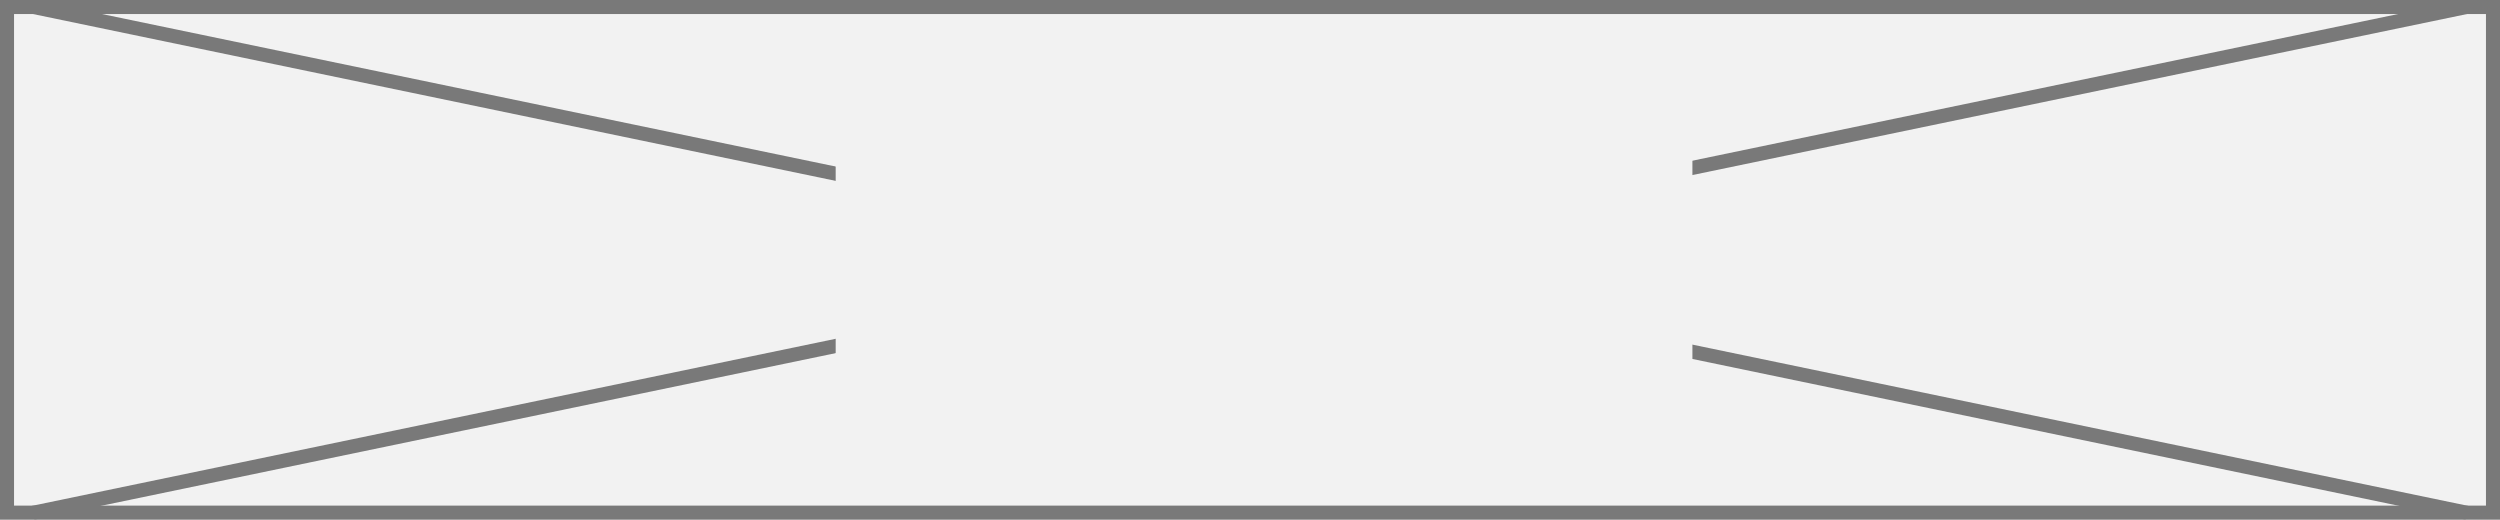
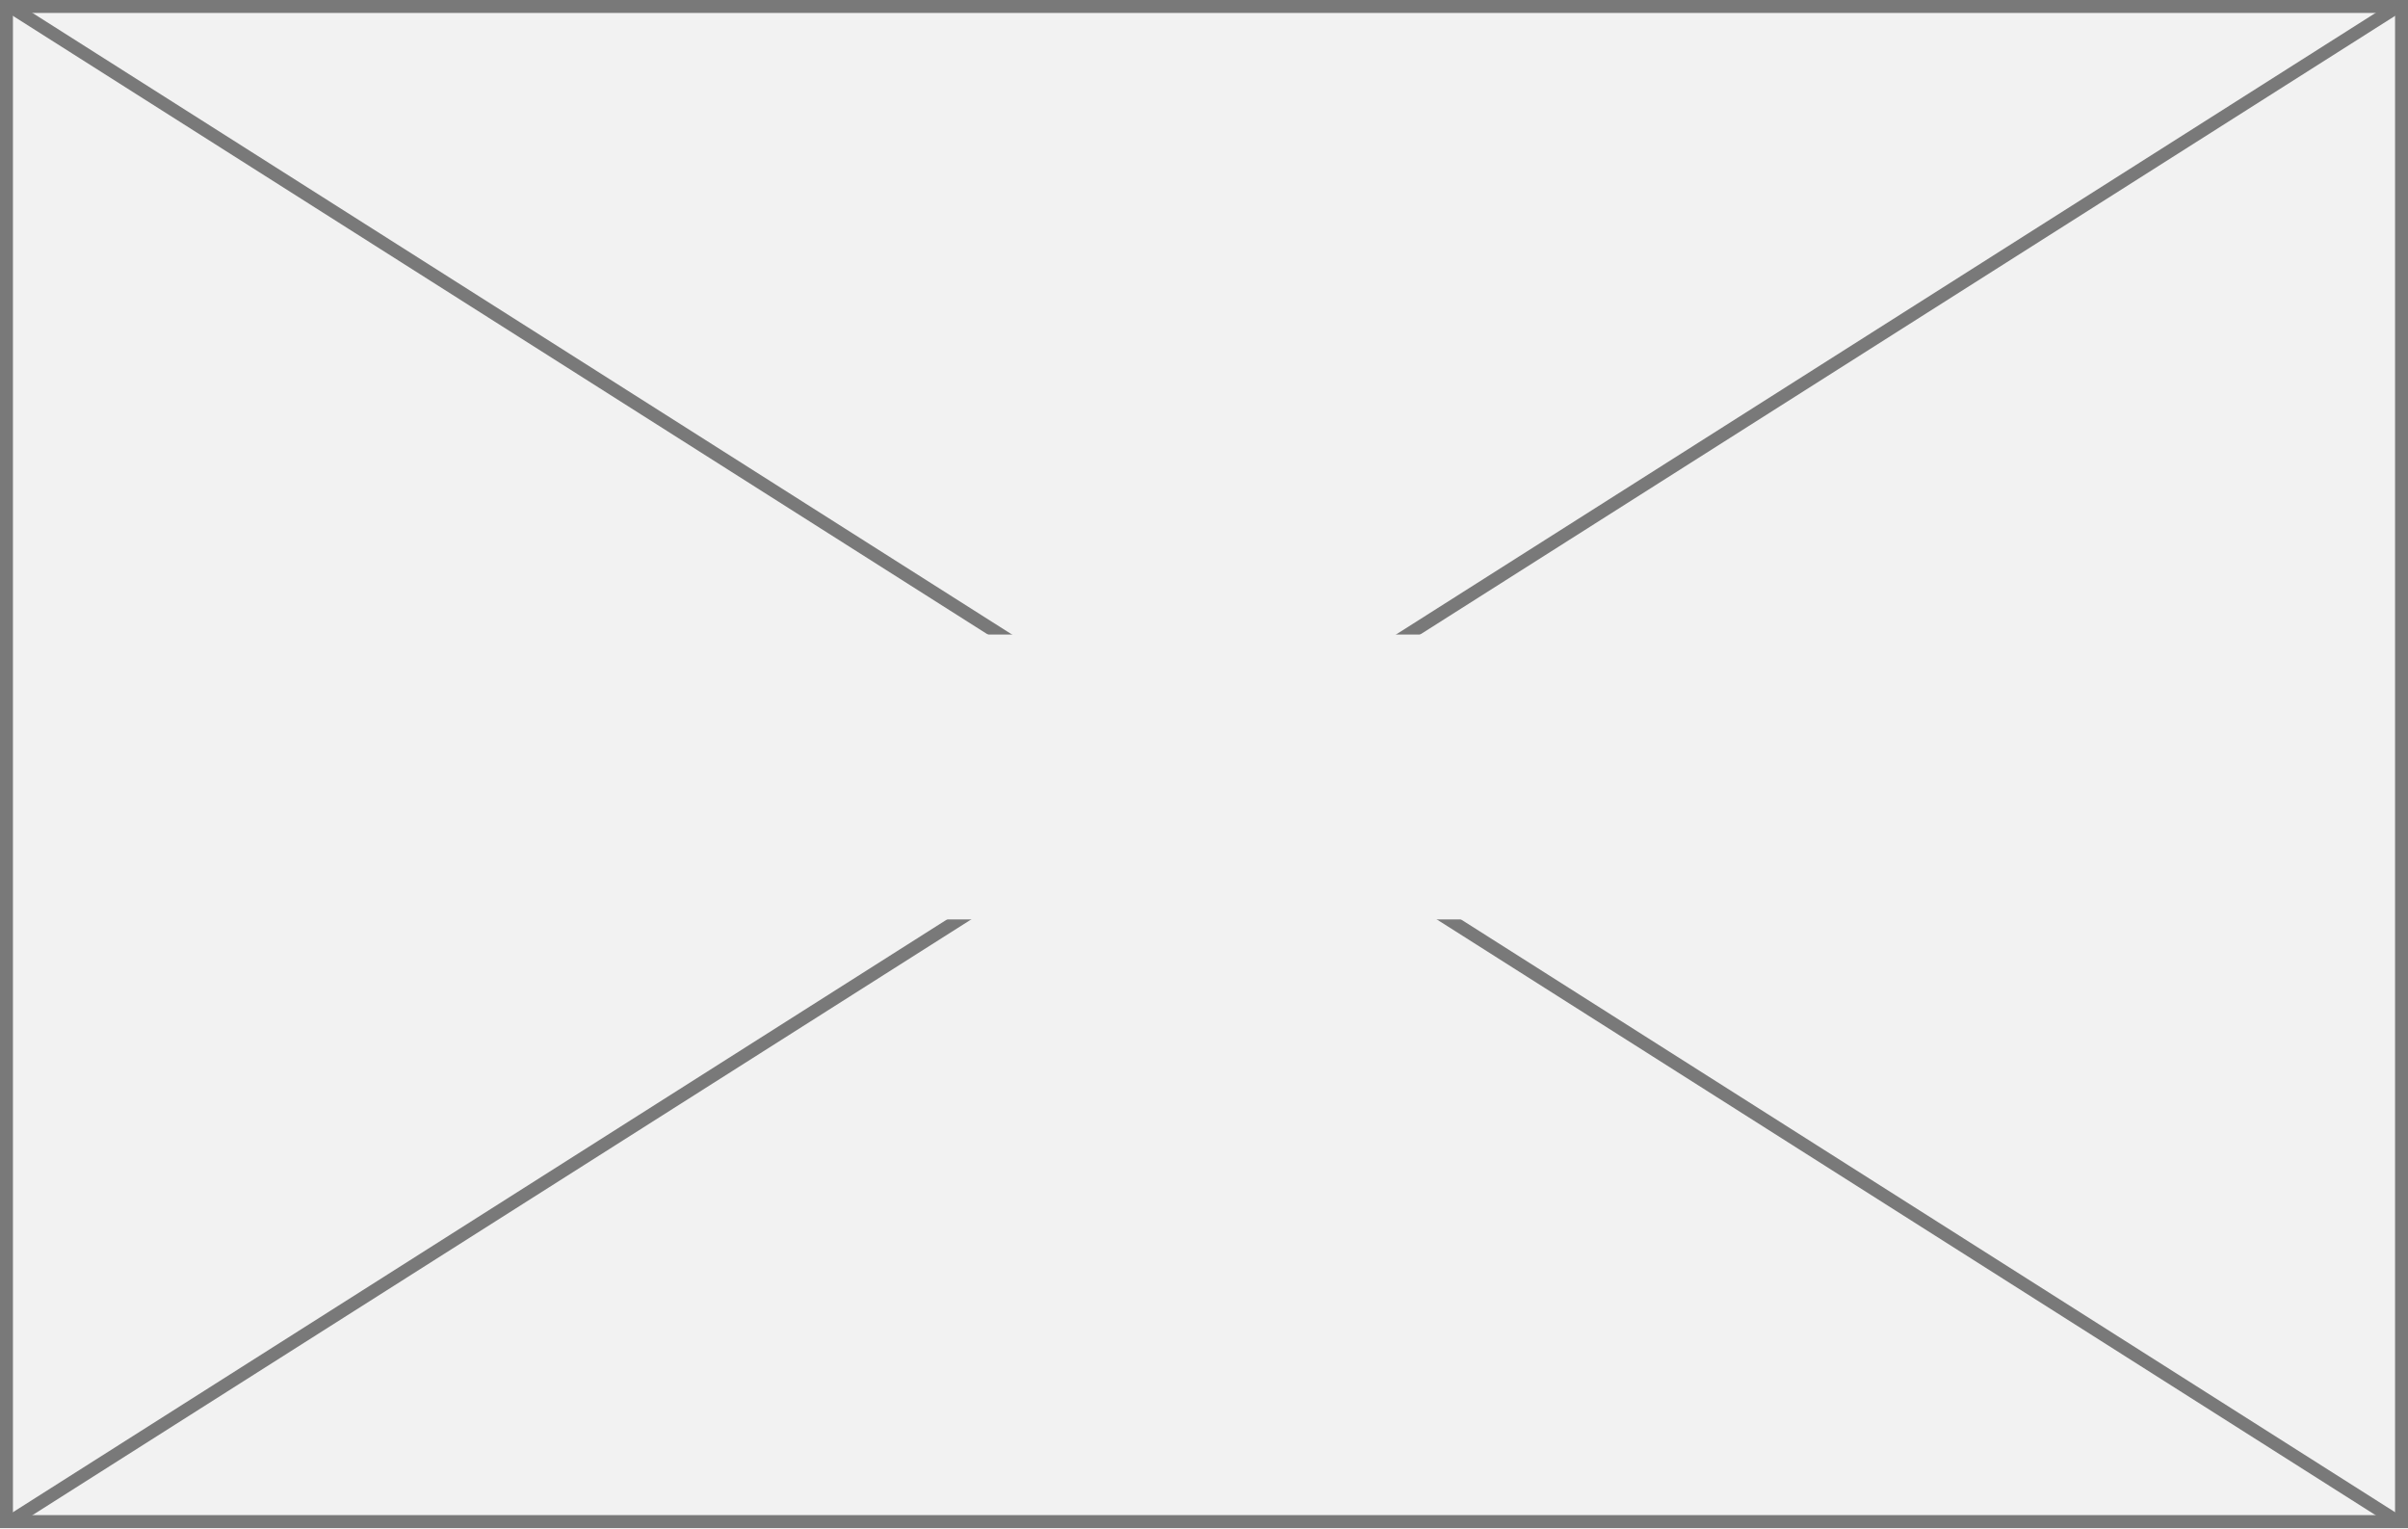
- <svg xmlns="http://www.w3.org/2000/svg" version="1.1" width="178px" height="37px">
+ <svg xmlns="http://www.w3.org/2000/svg" version="1.1" width="186px" height="118px">
  <defs>
-     <mask fill="white" id="clip321">
-       <path d="M 932.5 2119  L 993.5 2119  L 993.5 2144  L 932.5 2144  Z M 873 2112  L 1051 2112  L 1051 2149  L 873 2149  Z " fill-rule="evenodd" />
+     <mask fill="white" id="clip143">
+       <path d="M 1164.5 3324  L 1217.5 3324  L 1217.5 3346  L 1164.5 3346  Z M 1097 3275  L 1283 3275  L 1283 3393  L 1097 3393  Z " fill-rule="evenodd" />
    </mask>
  </defs>
-   <g transform="matrix(1 0 0 1 -873 -2112 )">
-     <path d="M 873.5 2112.5  L 1050.5 2112.5  L 1050.5 2148.5  L 873.5 2148.5  L 873.5 2112.5  Z " fill-rule="nonzero" fill="#f2f2f2" stroke="none" />
-     <path d="M 873.5 2112.5  L 1050.5 2112.5  L 1050.5 2148.5  L 873.5 2148.5  L 873.5 2112.5  Z " stroke-width="1" stroke="#797979" fill="none" />
-     <path d="M 875.355 2112.49  L 1048.645 2148.51  M 1048.645 2112.49  L 875.355 2148.51  " stroke-width="1" stroke="#797979" fill="none" mask="url(#clip321)" />
+   <g transform="matrix(1 0 0 1 -1097 -3275 )">
+     <path d="M 1097.5 3275.5  L 1282.5 3275.5  L 1282.5 3392.5  L 1097.5 3392.5  L 1097.5 3275.5  Z " fill-rule="nonzero" fill="#f2f2f2" stroke="none" />
+     <path d="M 1097.5 3275.5  L 1282.5 3275.5  L 1282.5 3392.5  L 1097.5 3392.5  L 1097.5 3275.5  Z " stroke-width="1" stroke="#797979" fill="none" />
+     <path d="M 1097.666 3275.422  L 1282.334 3392.578  M 1282.334 3275.422  L 1097.666 3392.578  " stroke-width="1" stroke="#797979" fill="none" mask="url(#clip143)" />
  </g>
</svg>
